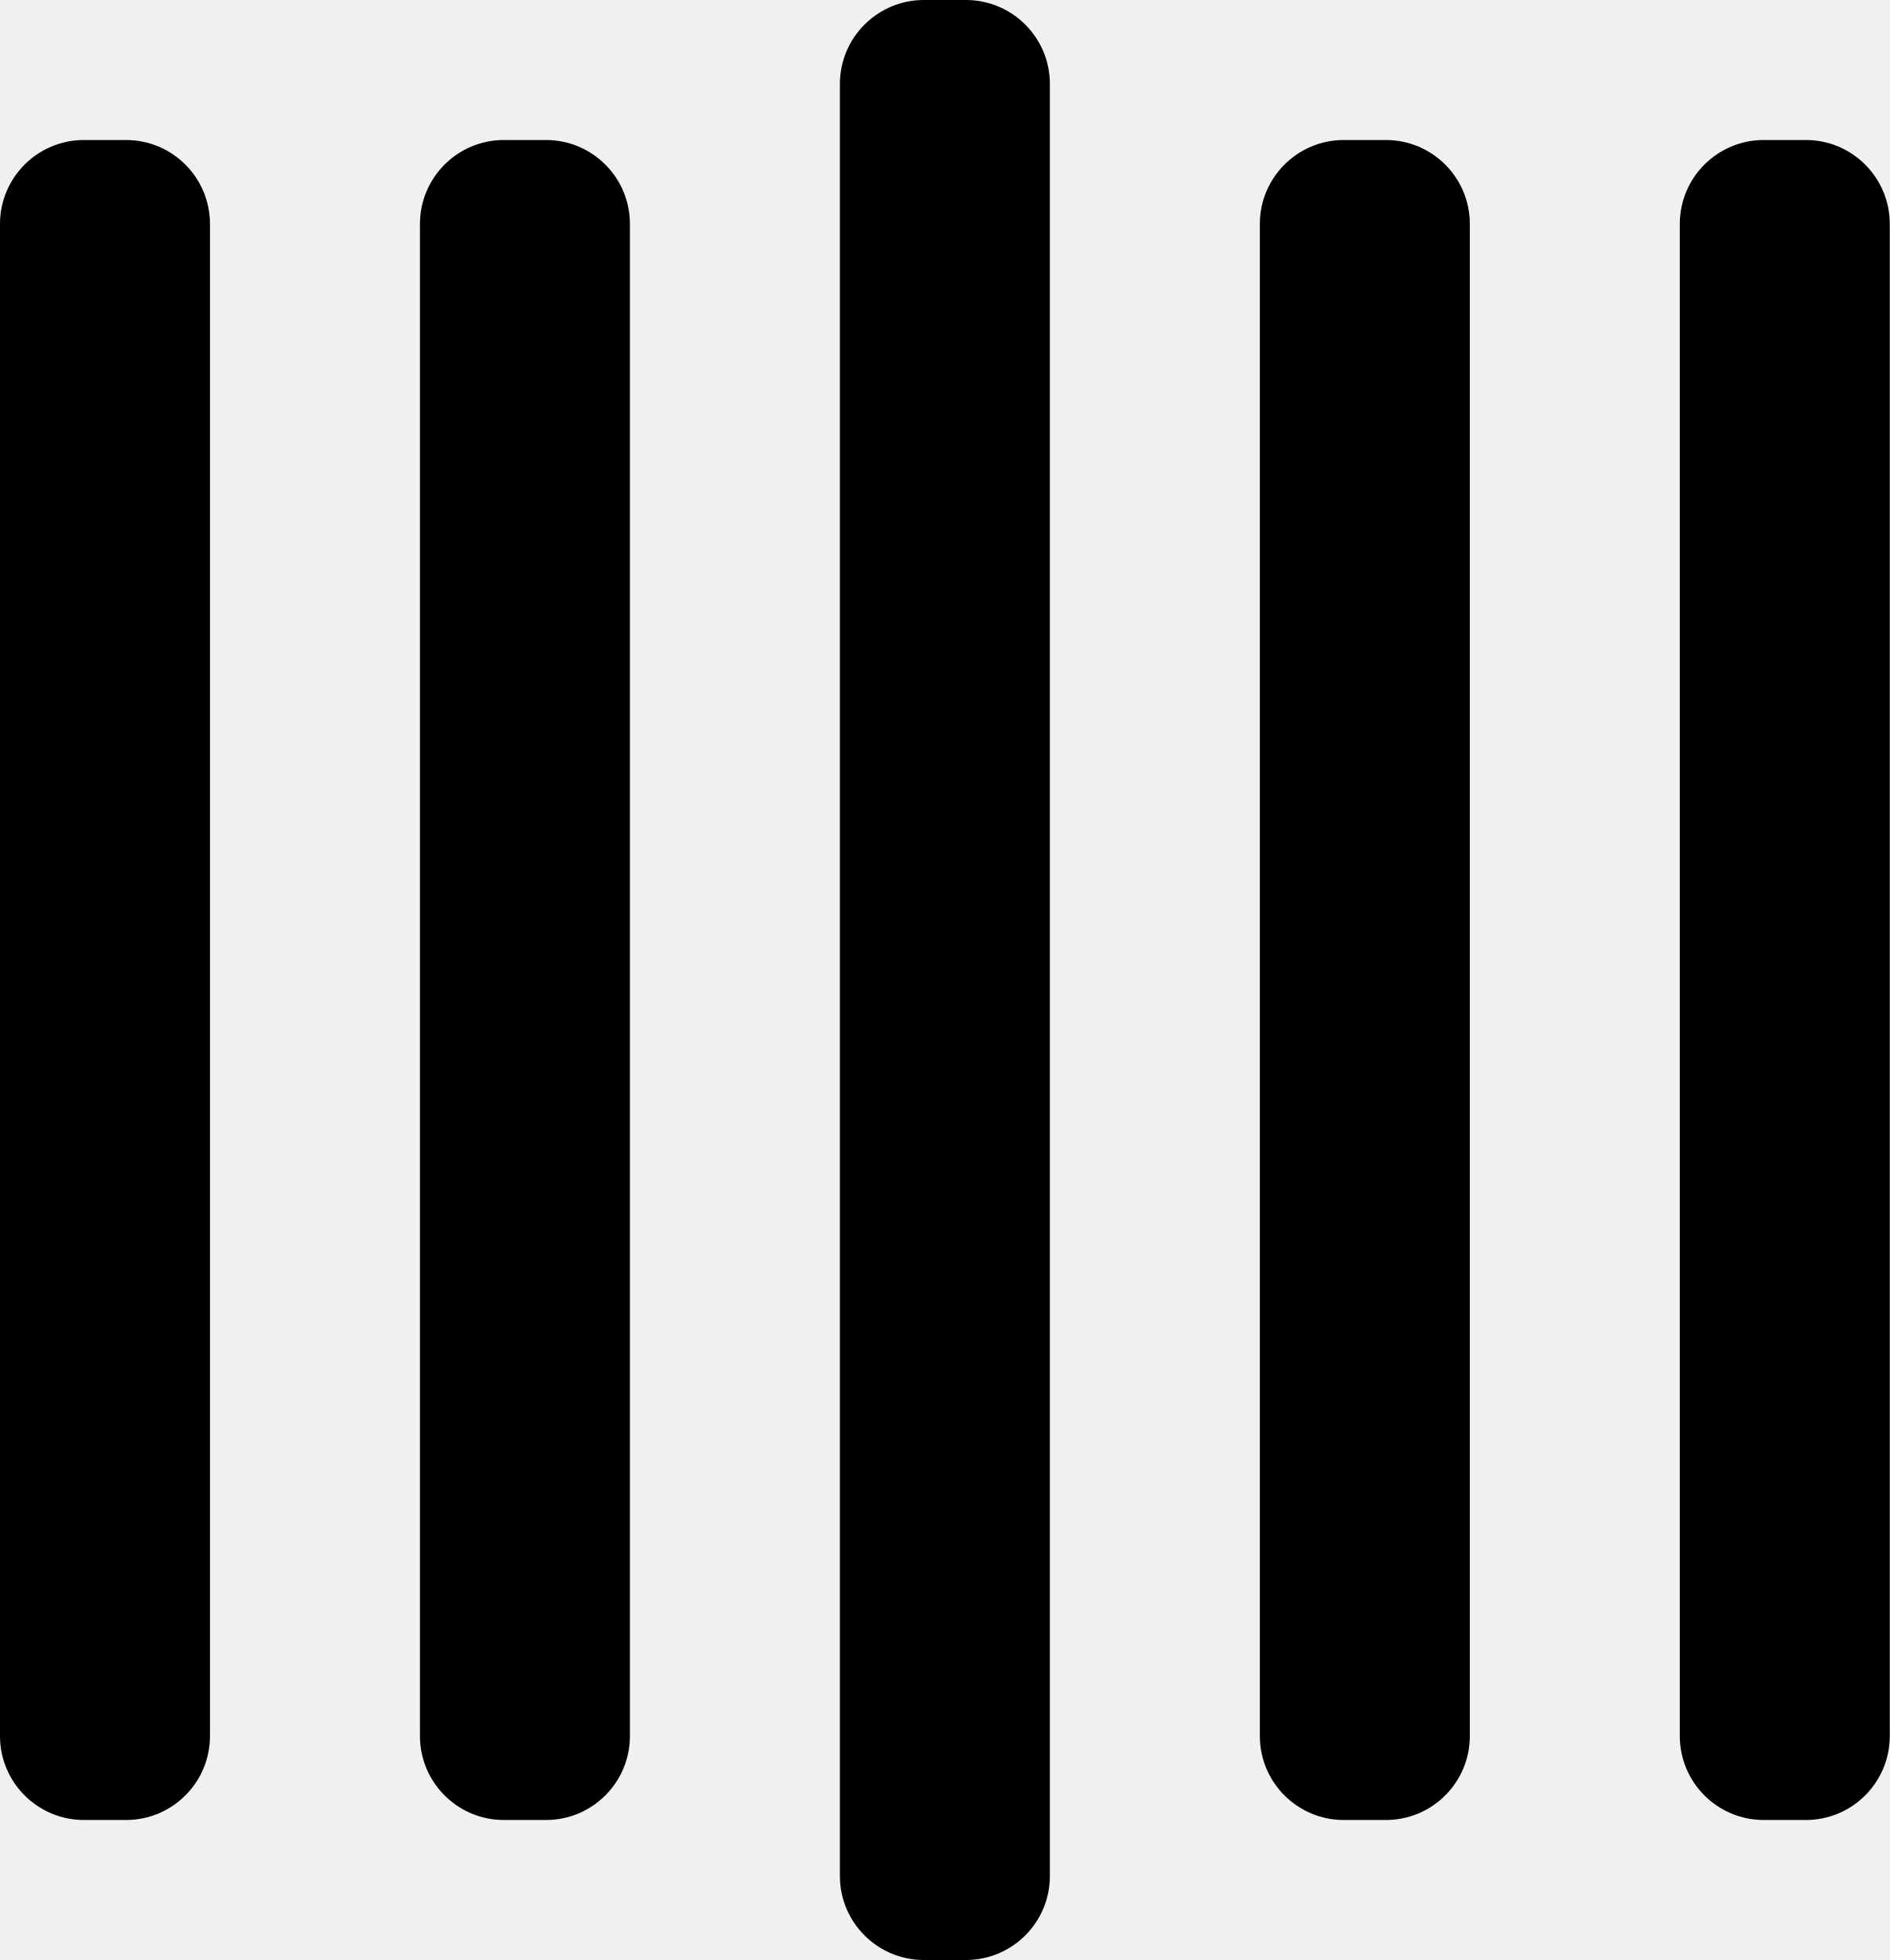
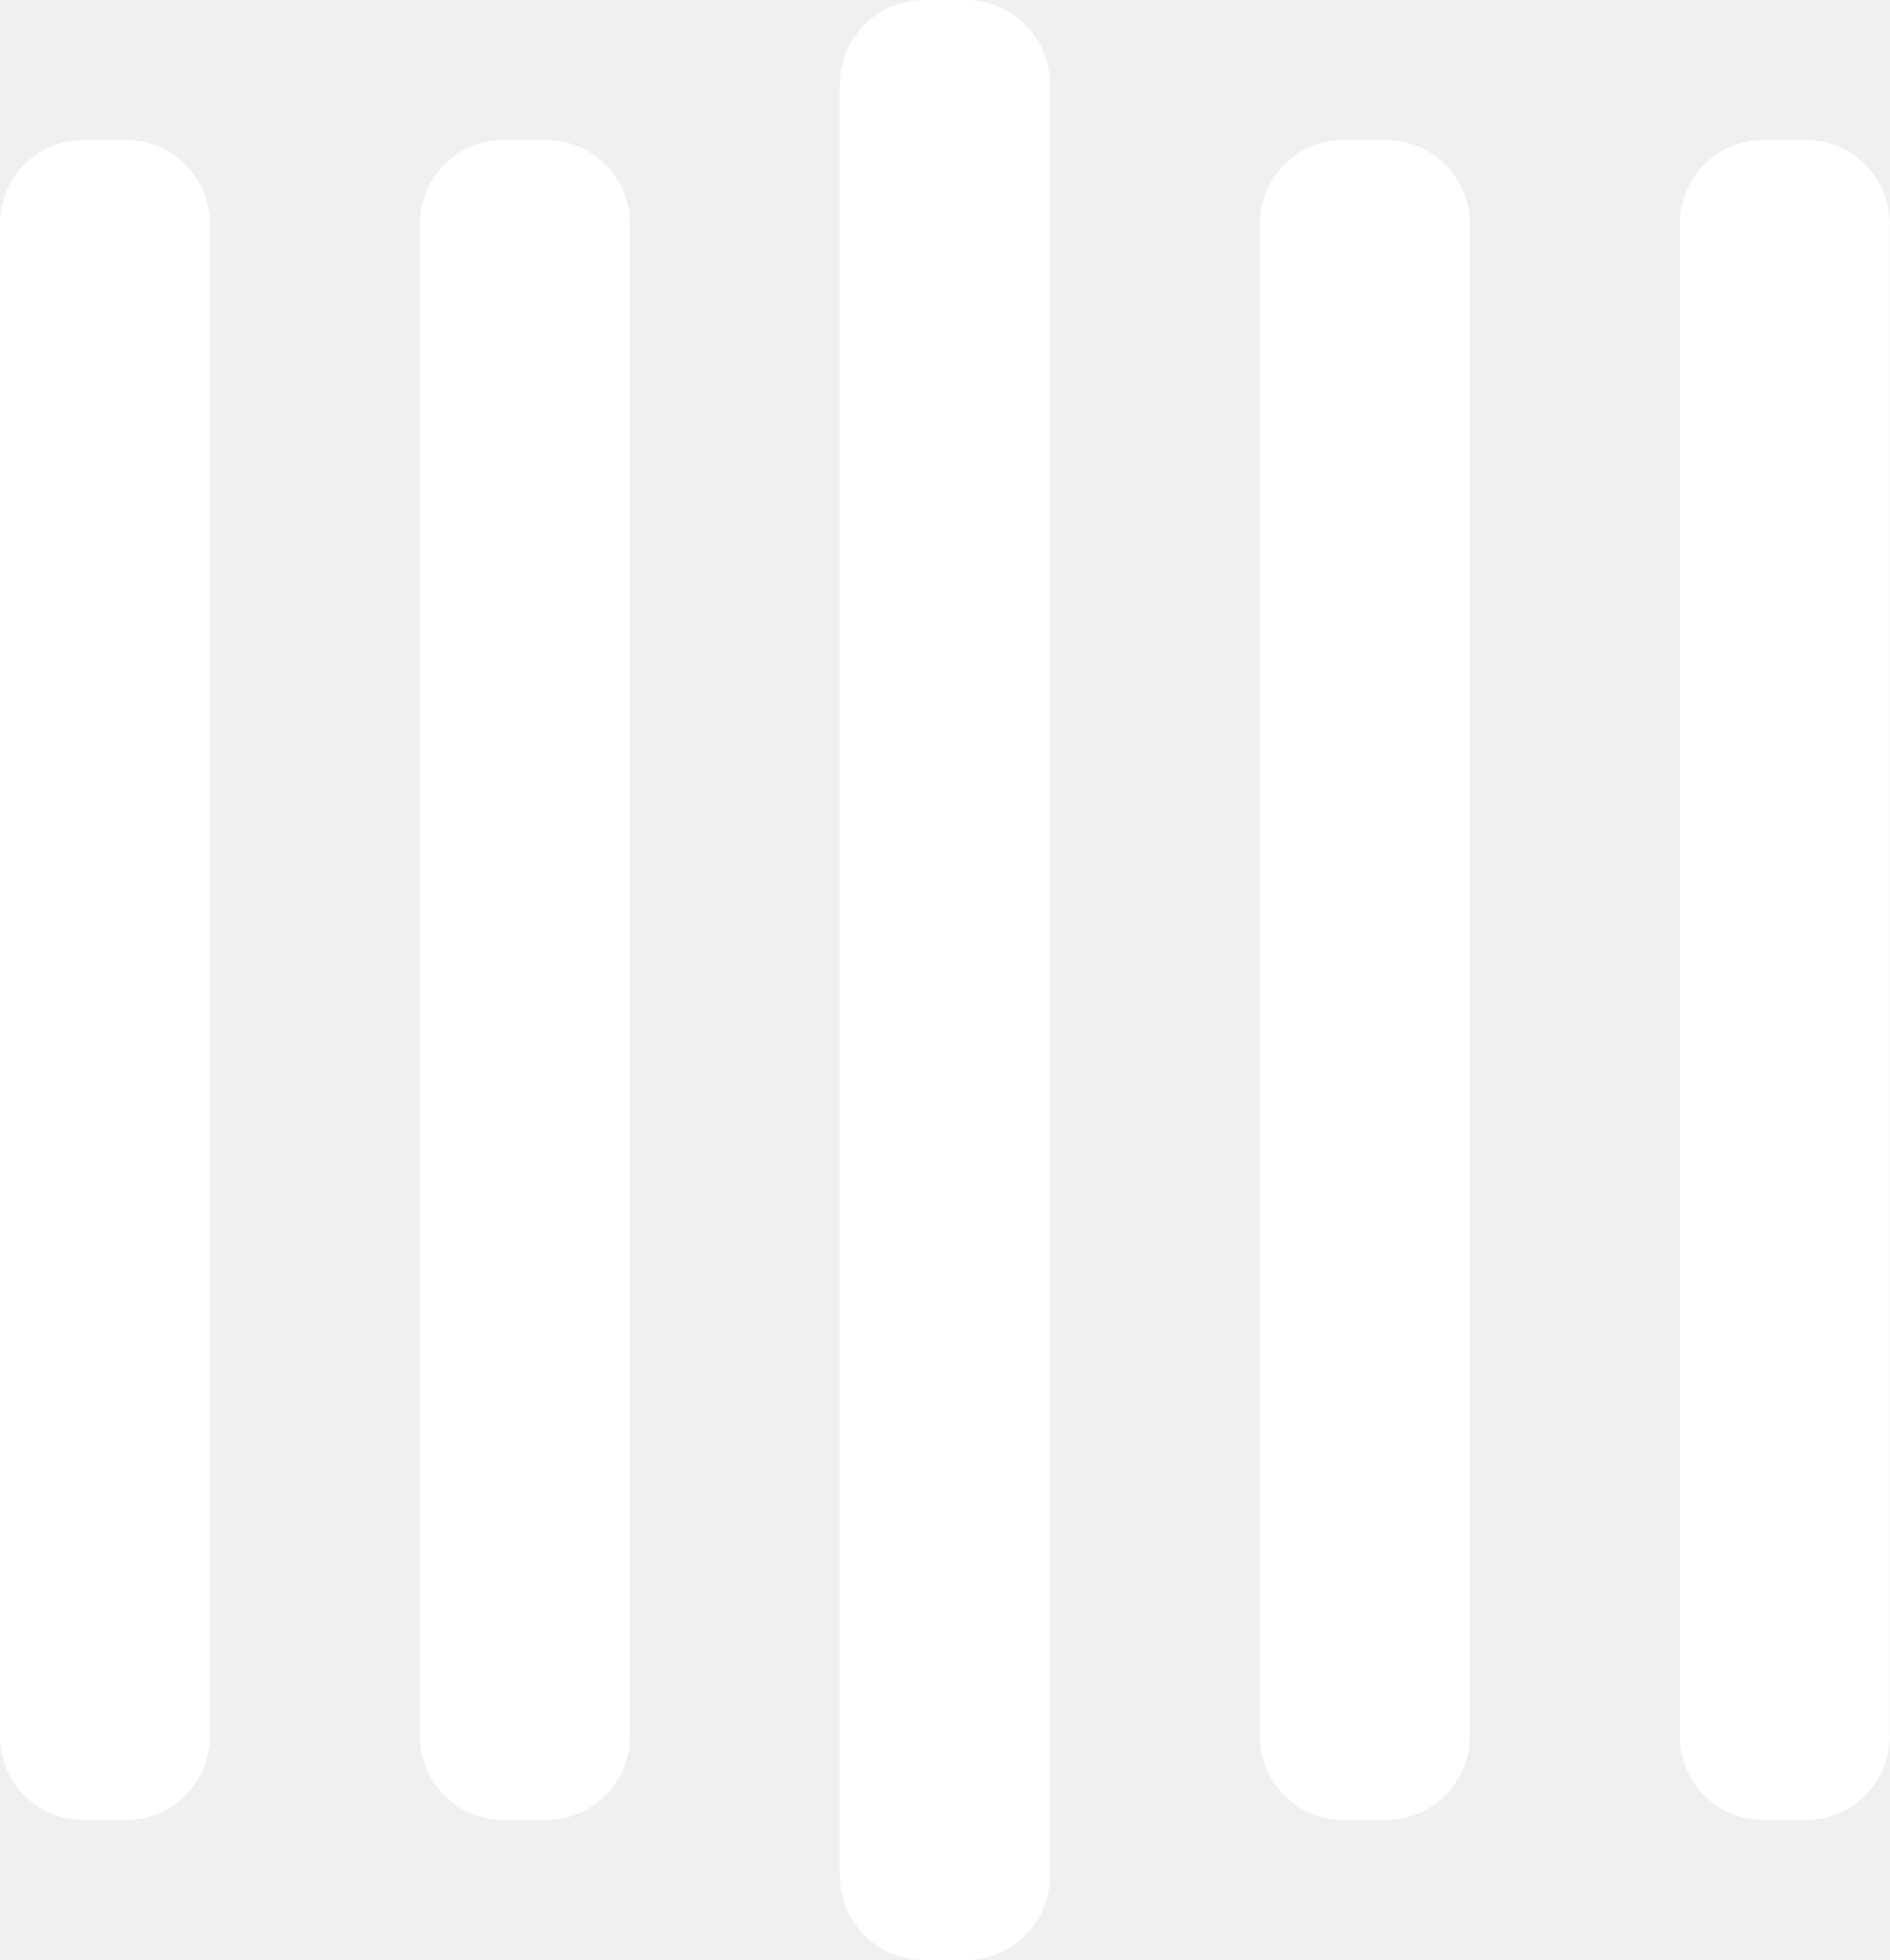
- <svg xmlns="http://www.w3.org/2000/svg" width="135" height="140" viewBox="0 0 135 140" fill="black">
+ <svg xmlns="http://www.w3.org/2000/svg" width="135" height="140" fill="#fff">
  <rect y="10" width="15" height="120" rx="6">
    <animate attributeName="height" begin="0.5s" dur="1s" values="120;110;100;90;80;70;60;50;40;140;120" calcMode="linear" repeatCount="indefinite" />
    <animate attributeName="y" begin="0.5s" dur="1s" values="10;15;20;25;30;35;40;45;50;0;10" calcMode="linear" repeatCount="indefinite" />
  </rect>
  <rect x="30" y="10" width="15" height="120" rx="6">
    <animate attributeName="height" begin="0.25s" dur="1s" values="120;110;100;90;80;70;60;50;40;140;120" calcMode="linear" repeatCount="indefinite" />
    <animate attributeName="y" begin="0.25s" dur="1s" values="10;15;20;25;30;35;40;45;50;0;10" calcMode="linear" repeatCount="indefinite" />
  </rect>
  <rect x="60" width="15" height="140" rx="6">
    <animate attributeName="height" begin="0s" dur="1s" values="120;110;100;90;80;70;60;50;40;140;120" calcMode="linear" repeatCount="indefinite" />
    <animate attributeName="y" begin="0s" dur="1s" values="10;15;20;25;30;35;40;45;50;0;10" calcMode="linear" repeatCount="indefinite" />
  </rect>
  <rect x="90" y="10" width="15" height="120" rx="6">
    <animate attributeName="height" begin="0.25s" dur="1s" values="120;110;100;90;80;70;60;50;40;140;120" calcMode="linear" repeatCount="indefinite" />
    <animate attributeName="y" begin="0.25s" dur="1s" values="10;15;20;25;30;35;40;45;50;0;10" calcMode="linear" repeatCount="indefinite" />
  </rect>
  <rect x="120" y="10" width="15" height="120" rx="6">
    <animate attributeName="height" begin="0.5s" dur="1s" values="120;110;100;90;80;70;60;50;40;140;120" calcMode="linear" repeatCount="indefinite" />
    <animate attributeName="y" begin="0.5s" dur="1s" values="10;15;20;25;30;35;40;45;50;0;10" calcMode="linear" repeatCount="indefinite" />
  </rect>
</svg>
